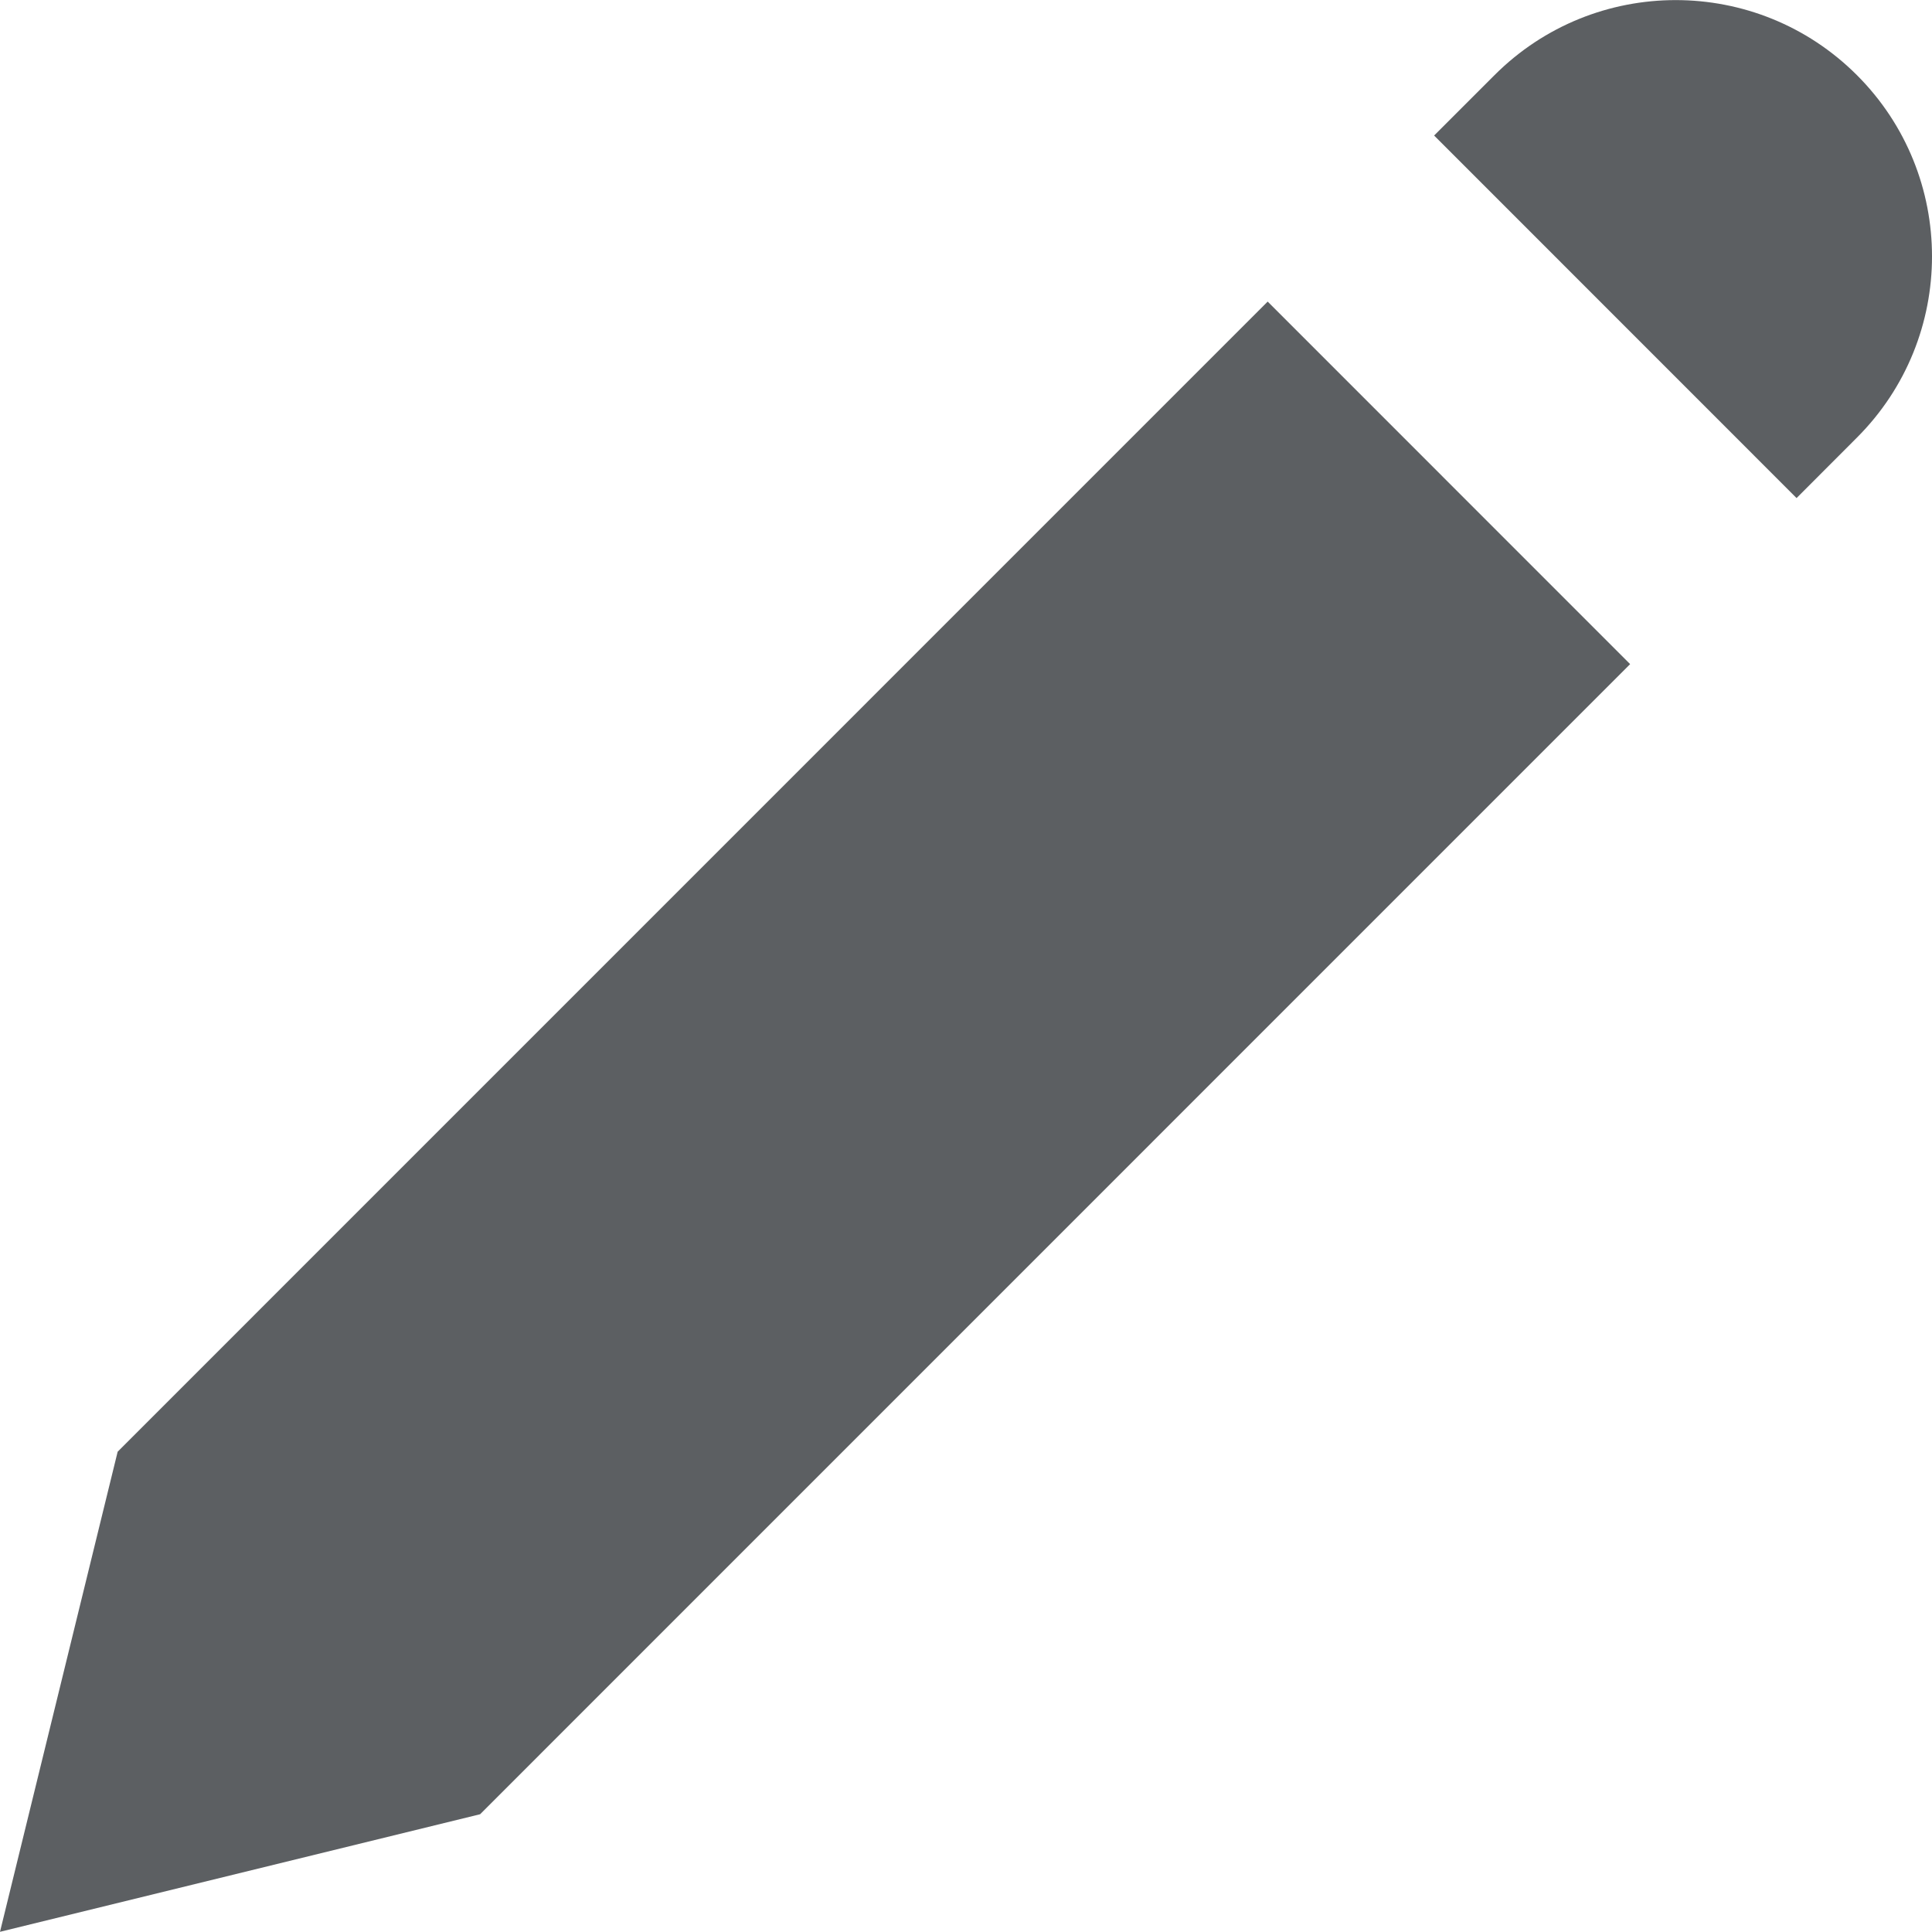
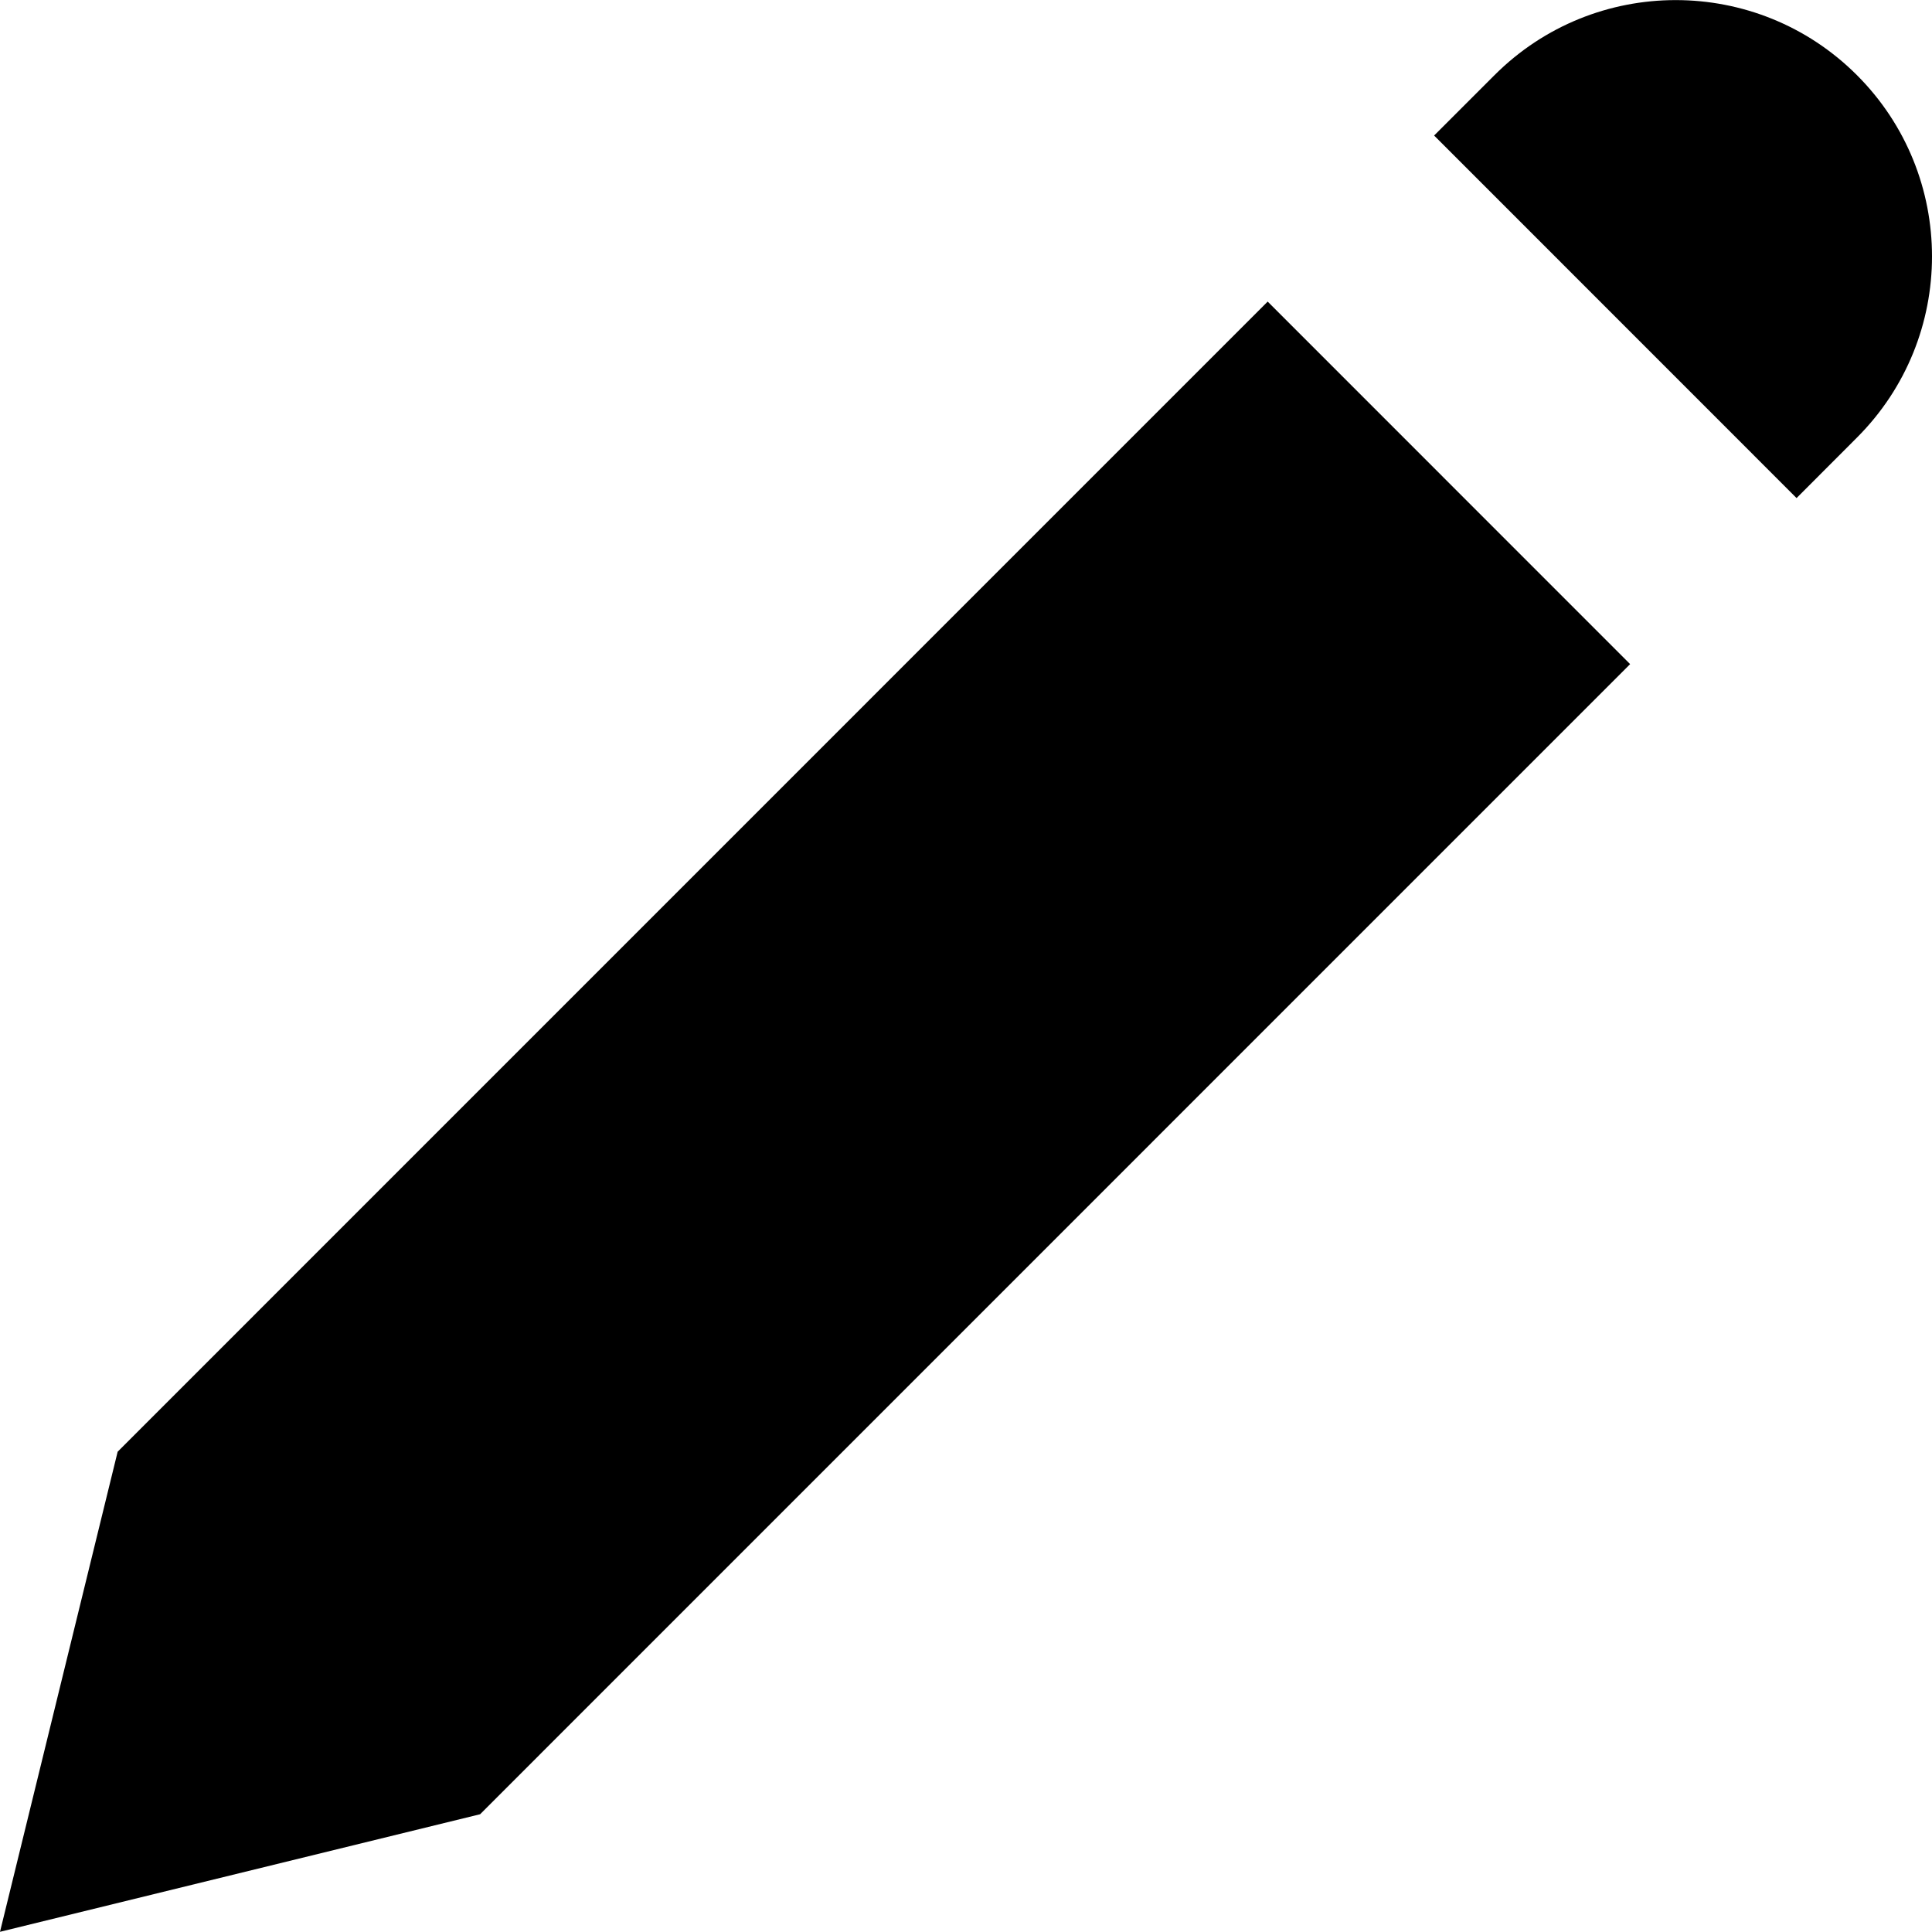
<svg xmlns="http://www.w3.org/2000/svg" width="800px" height="800px" viewBox="0 0 20 20">
-   <path d="M14.846 1.403l3.752 3.753.625-.626A2.653 2.653 0 0015.471.778l-.625.625zm2.029 5.472l-3.752-3.753L1.218 15.028 0 19.998l4.97-1.217L16.875 6.875z" fill="#5C5F62" />
+   <path d="M14.846 1.403l3.752 3.753.625-.626A2.653 2.653 0 0015.471.778l-.625.625zm2.029 5.472l-3.752-3.753L1.218 15.028 0 19.998l4.97-1.217L16.875 6.875z" fill="currentColor" />
</svg>
